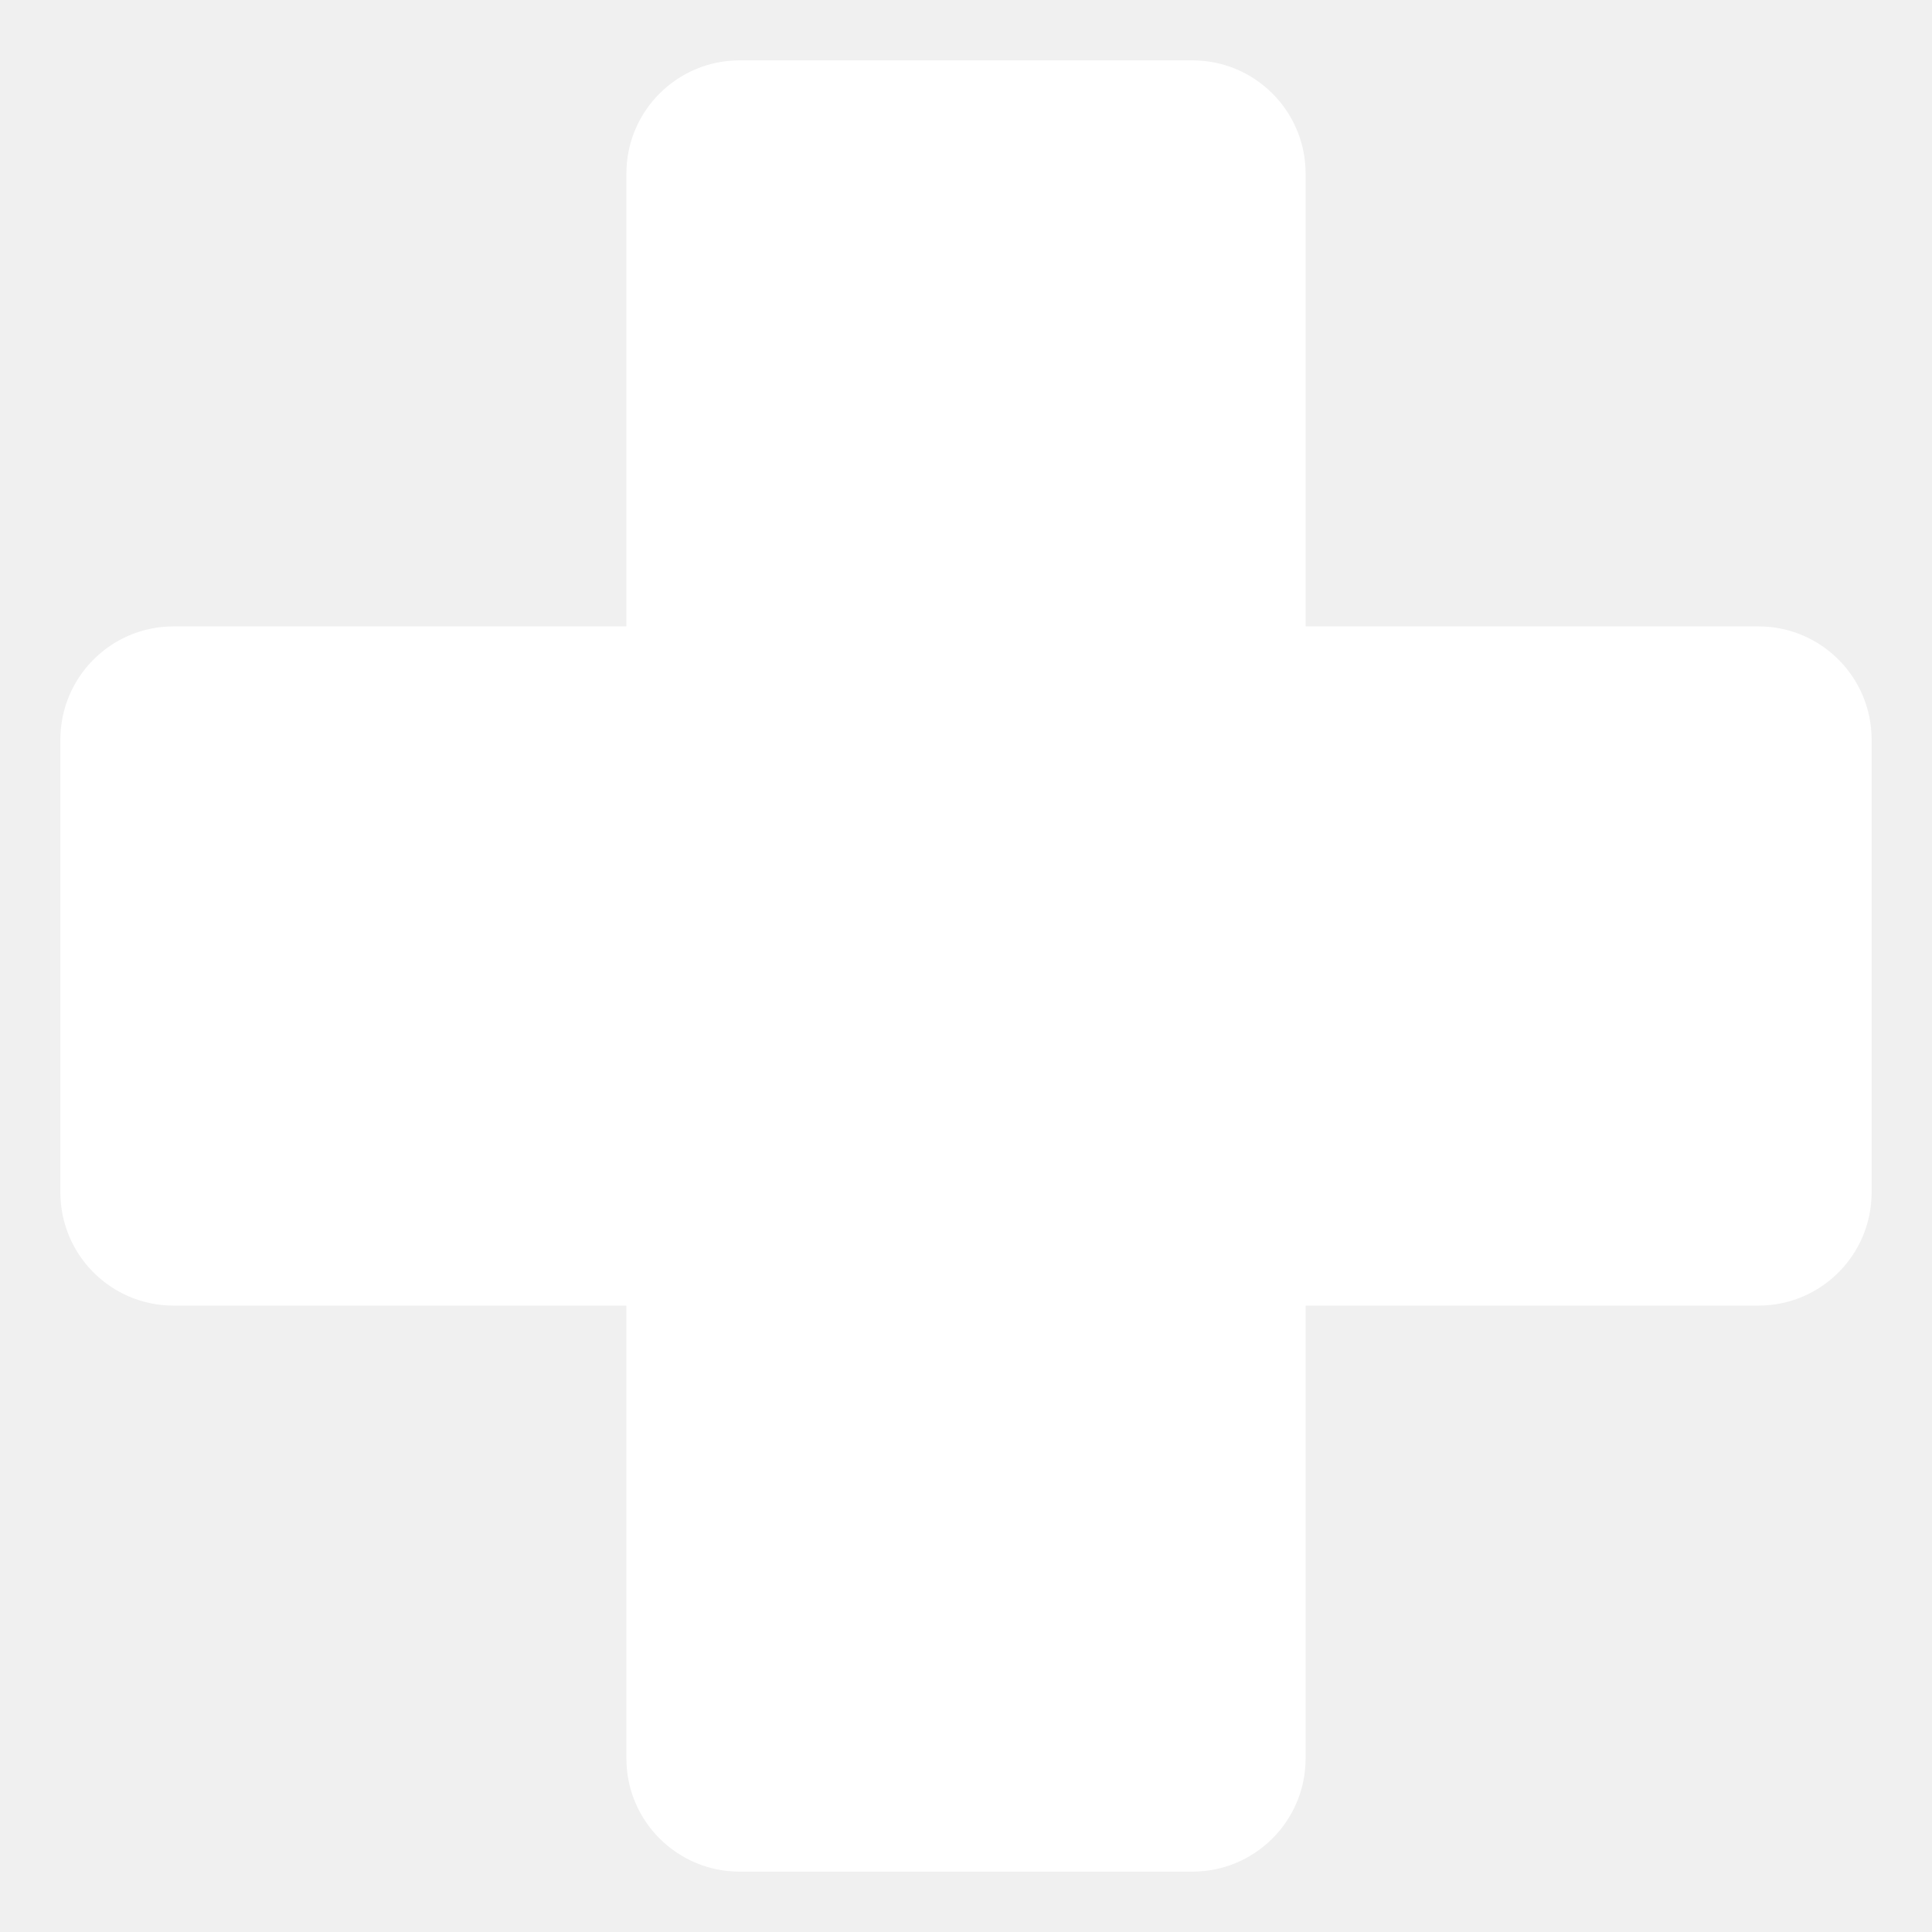
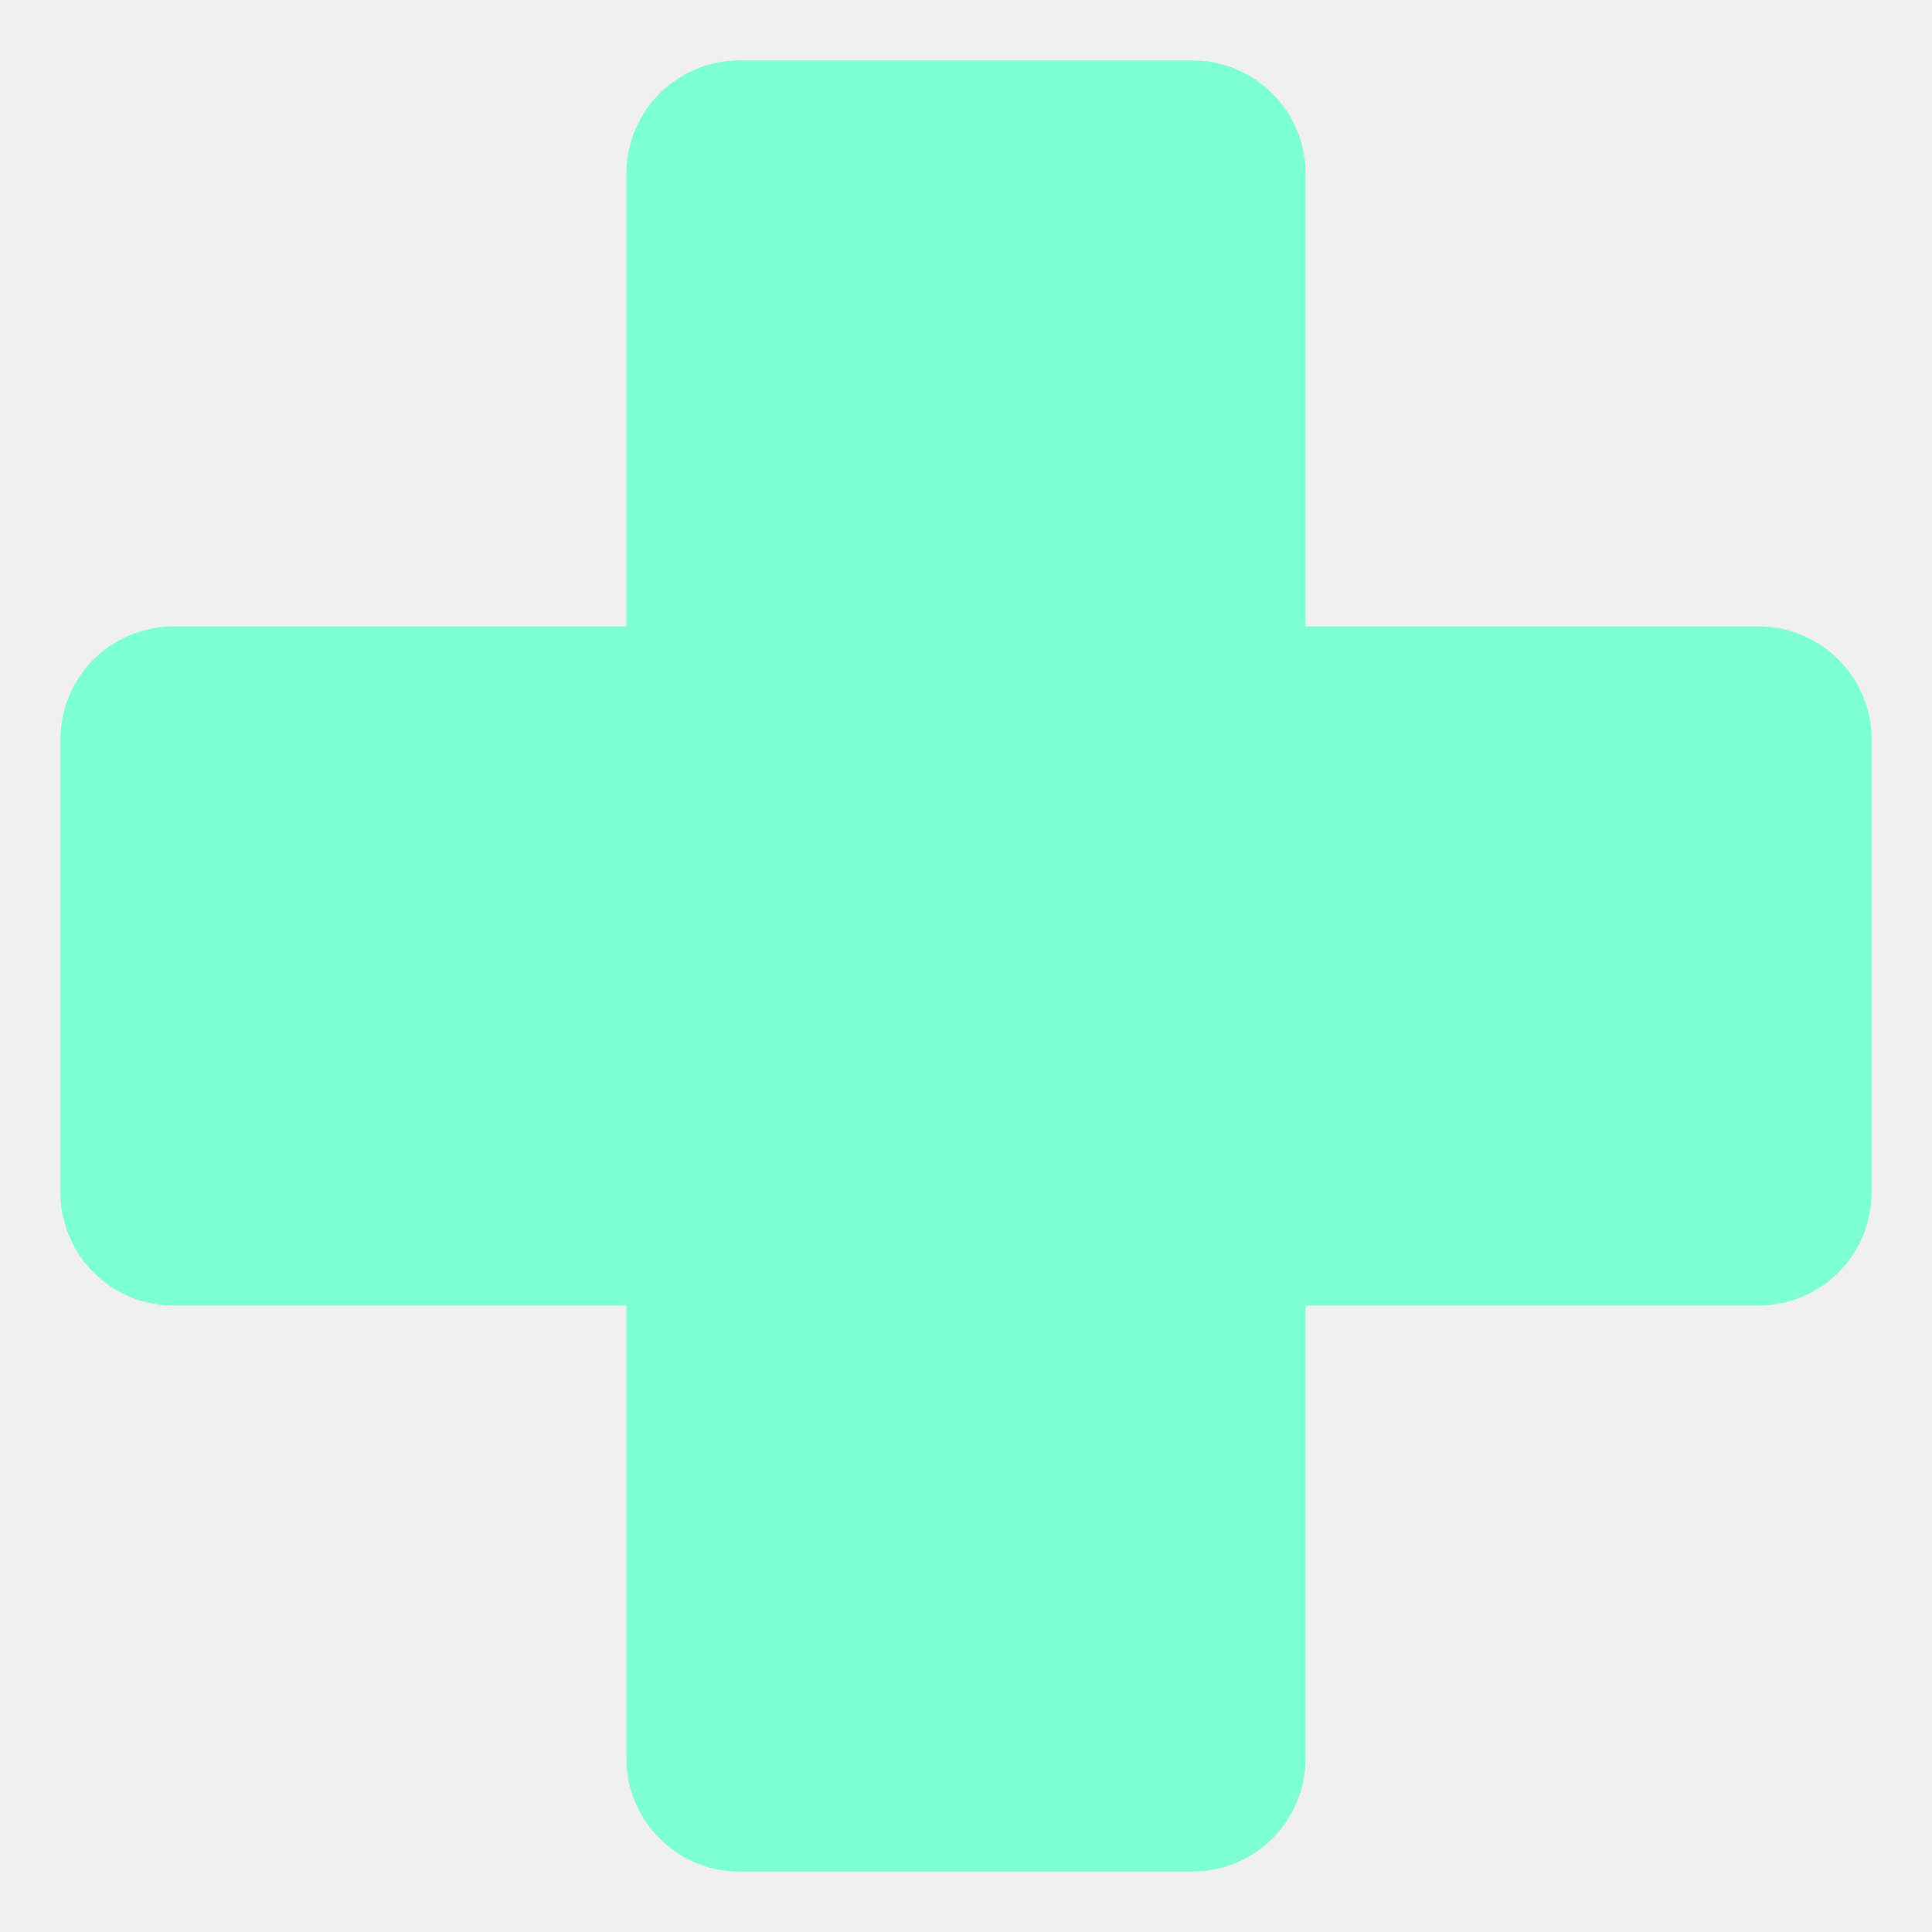
<svg xmlns="http://www.w3.org/2000/svg" style="height: 512px; width: 512px;" viewBox="0 0 512 512">
  <g class="" style="" transform="translate(0,0)">
-     <path d="M196 16a30 30 0 0 0-30 30v120H46a30 30 0 0 0-30 30v120a30 30 0 0 0 30 30h120v120a30 30 0 0 0 30 30h120a30 30 0 0 0 30-30V346h120a30 30 0 0 0 30-30V196a30 30 0 0 0-30-30H346V46a30 30 0 0 0-30-30H196z" fill="#ffffff" fill-opacity="1" transform="translate(512, 512) scale(-1, -1) rotate(180, 256, 256) skewX(0) skewY(0)" />
+     <path d="M196 16a30 30 0 0 0-30 30v120H46a30 30 0 0 0-30 30v120a30 30 0 0 0 30 30h120v120a30 30 0 0 0 30 30h120a30 30 0 0 0 30-30V346h120a30 30 0 0 0 30-30V196a30 30 0 0 0-30-30H346V46a30 30 0 0 0-30-30H196z" fill="Aquamarine" fill-opacity="1" transform="translate(512, 512) scale(-1, -1) rotate(180, 256, 256) skewX(0) skewY(0)" />
  </g>
</svg>
